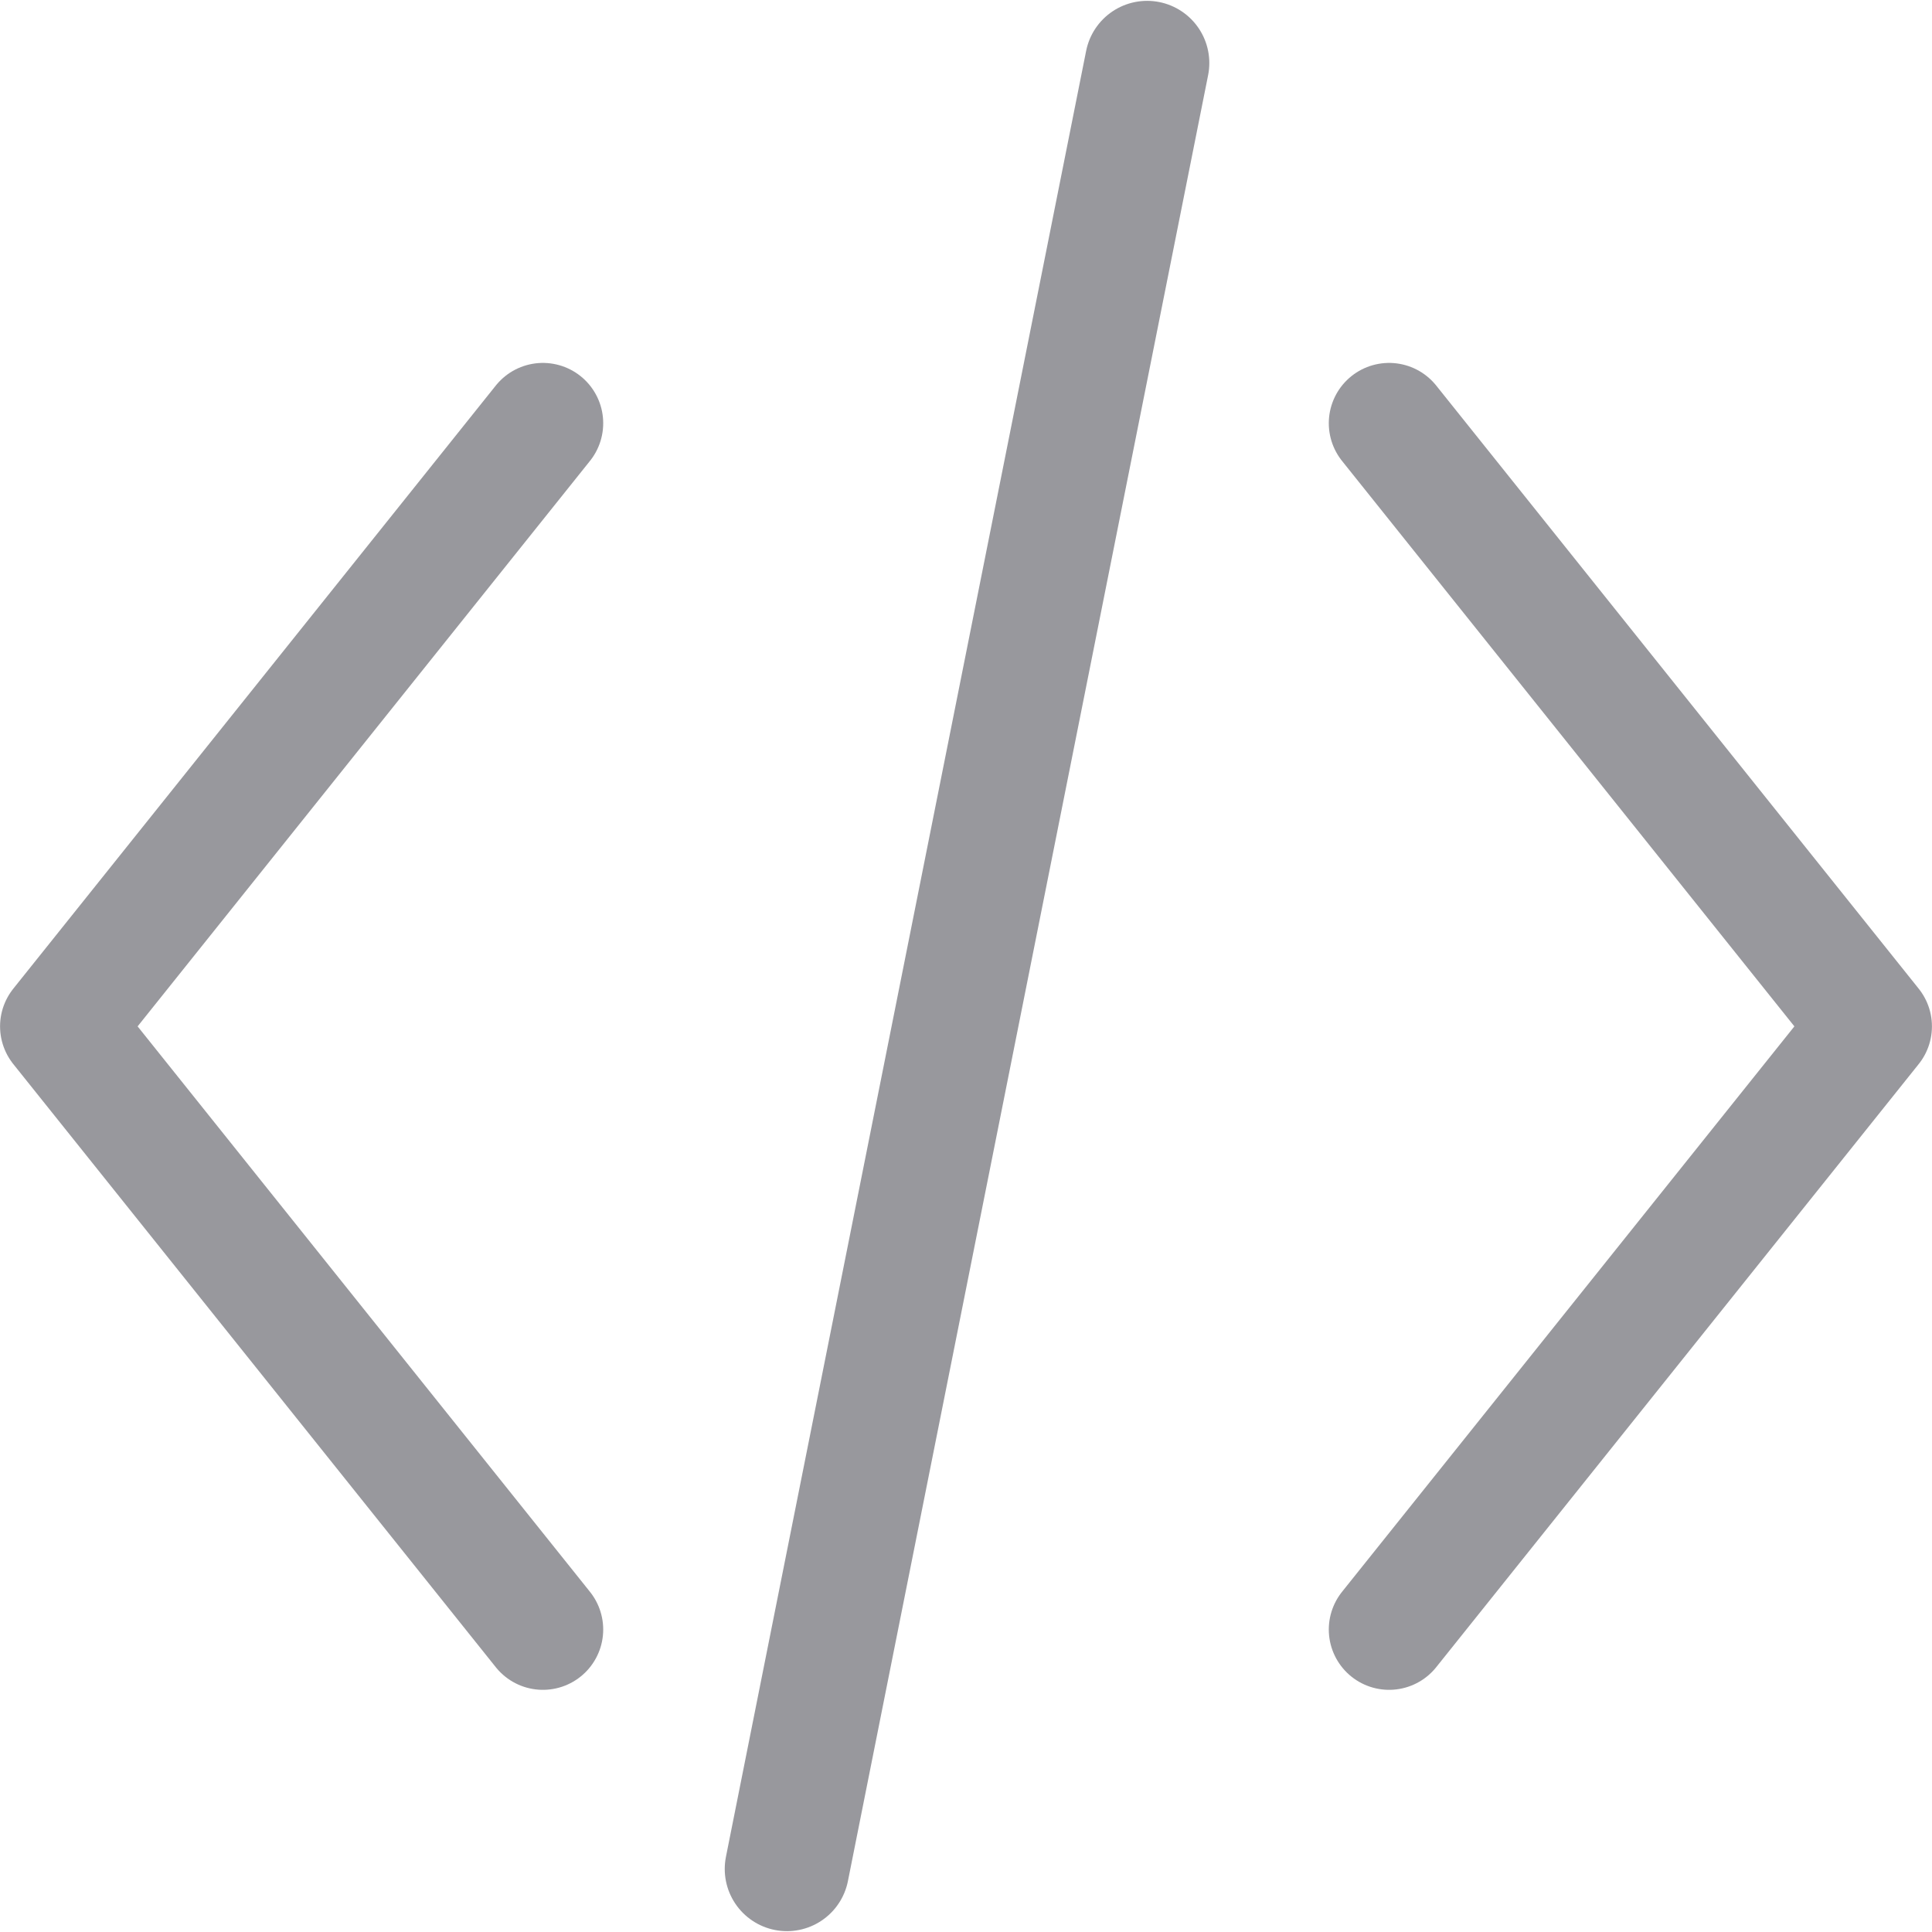
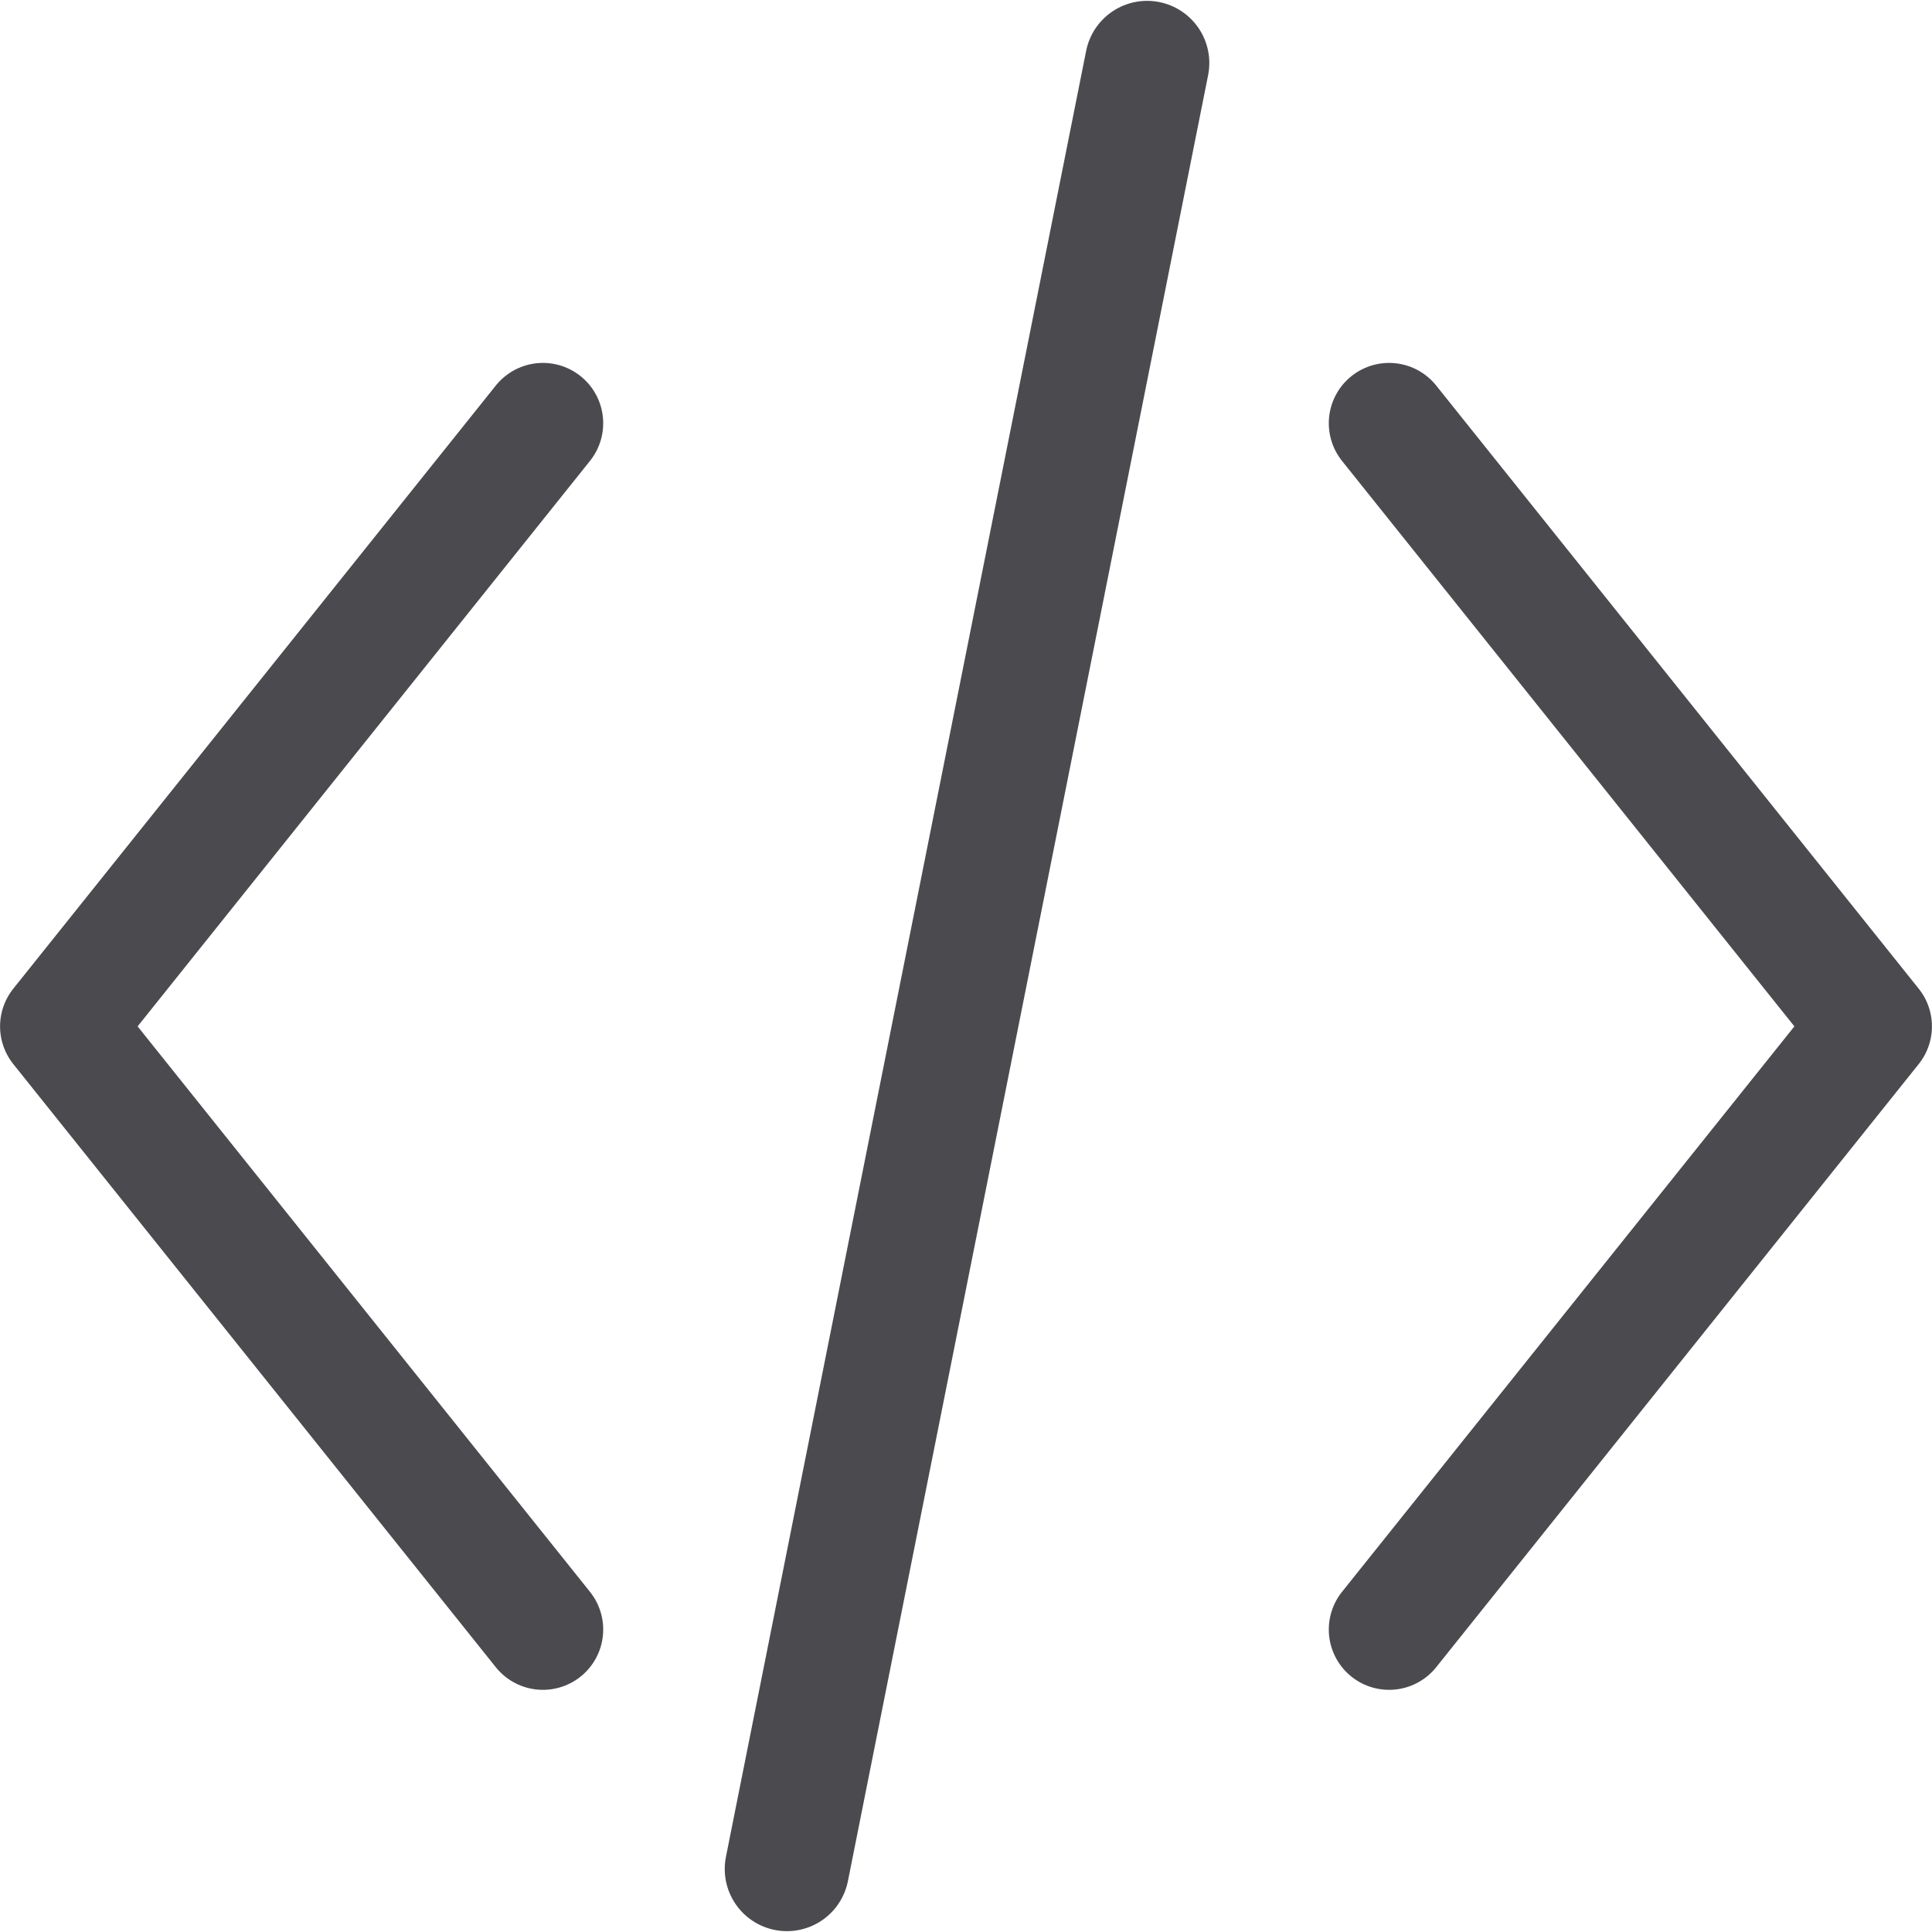
- <svg xmlns="http://www.w3.org/2000/svg" viewBox="0 0 16 16">/&gt;<g fill="none" stroke="#98989d" stroke-linecap="round">
+ <svg xmlns="http://www.w3.org/2000/svg" viewBox="0 0 16 16">/&amp;gt;<g fill="none" stroke="#4b4b4f" stroke-linecap="round">
    <path d="m4.496 13.495-3.996-4.995 3.996-4.995" stroke-linejoin="round" stroke-width=".999" />
    <path d="m11.504 13.495 3.996-4.995-3.996-4.995" stroke-linejoin="round" stroke-width=".999" />
    <path d="m6.517 15.478 2.983-14.956" stroke-width="1.03" />
  </g>
</svg>
